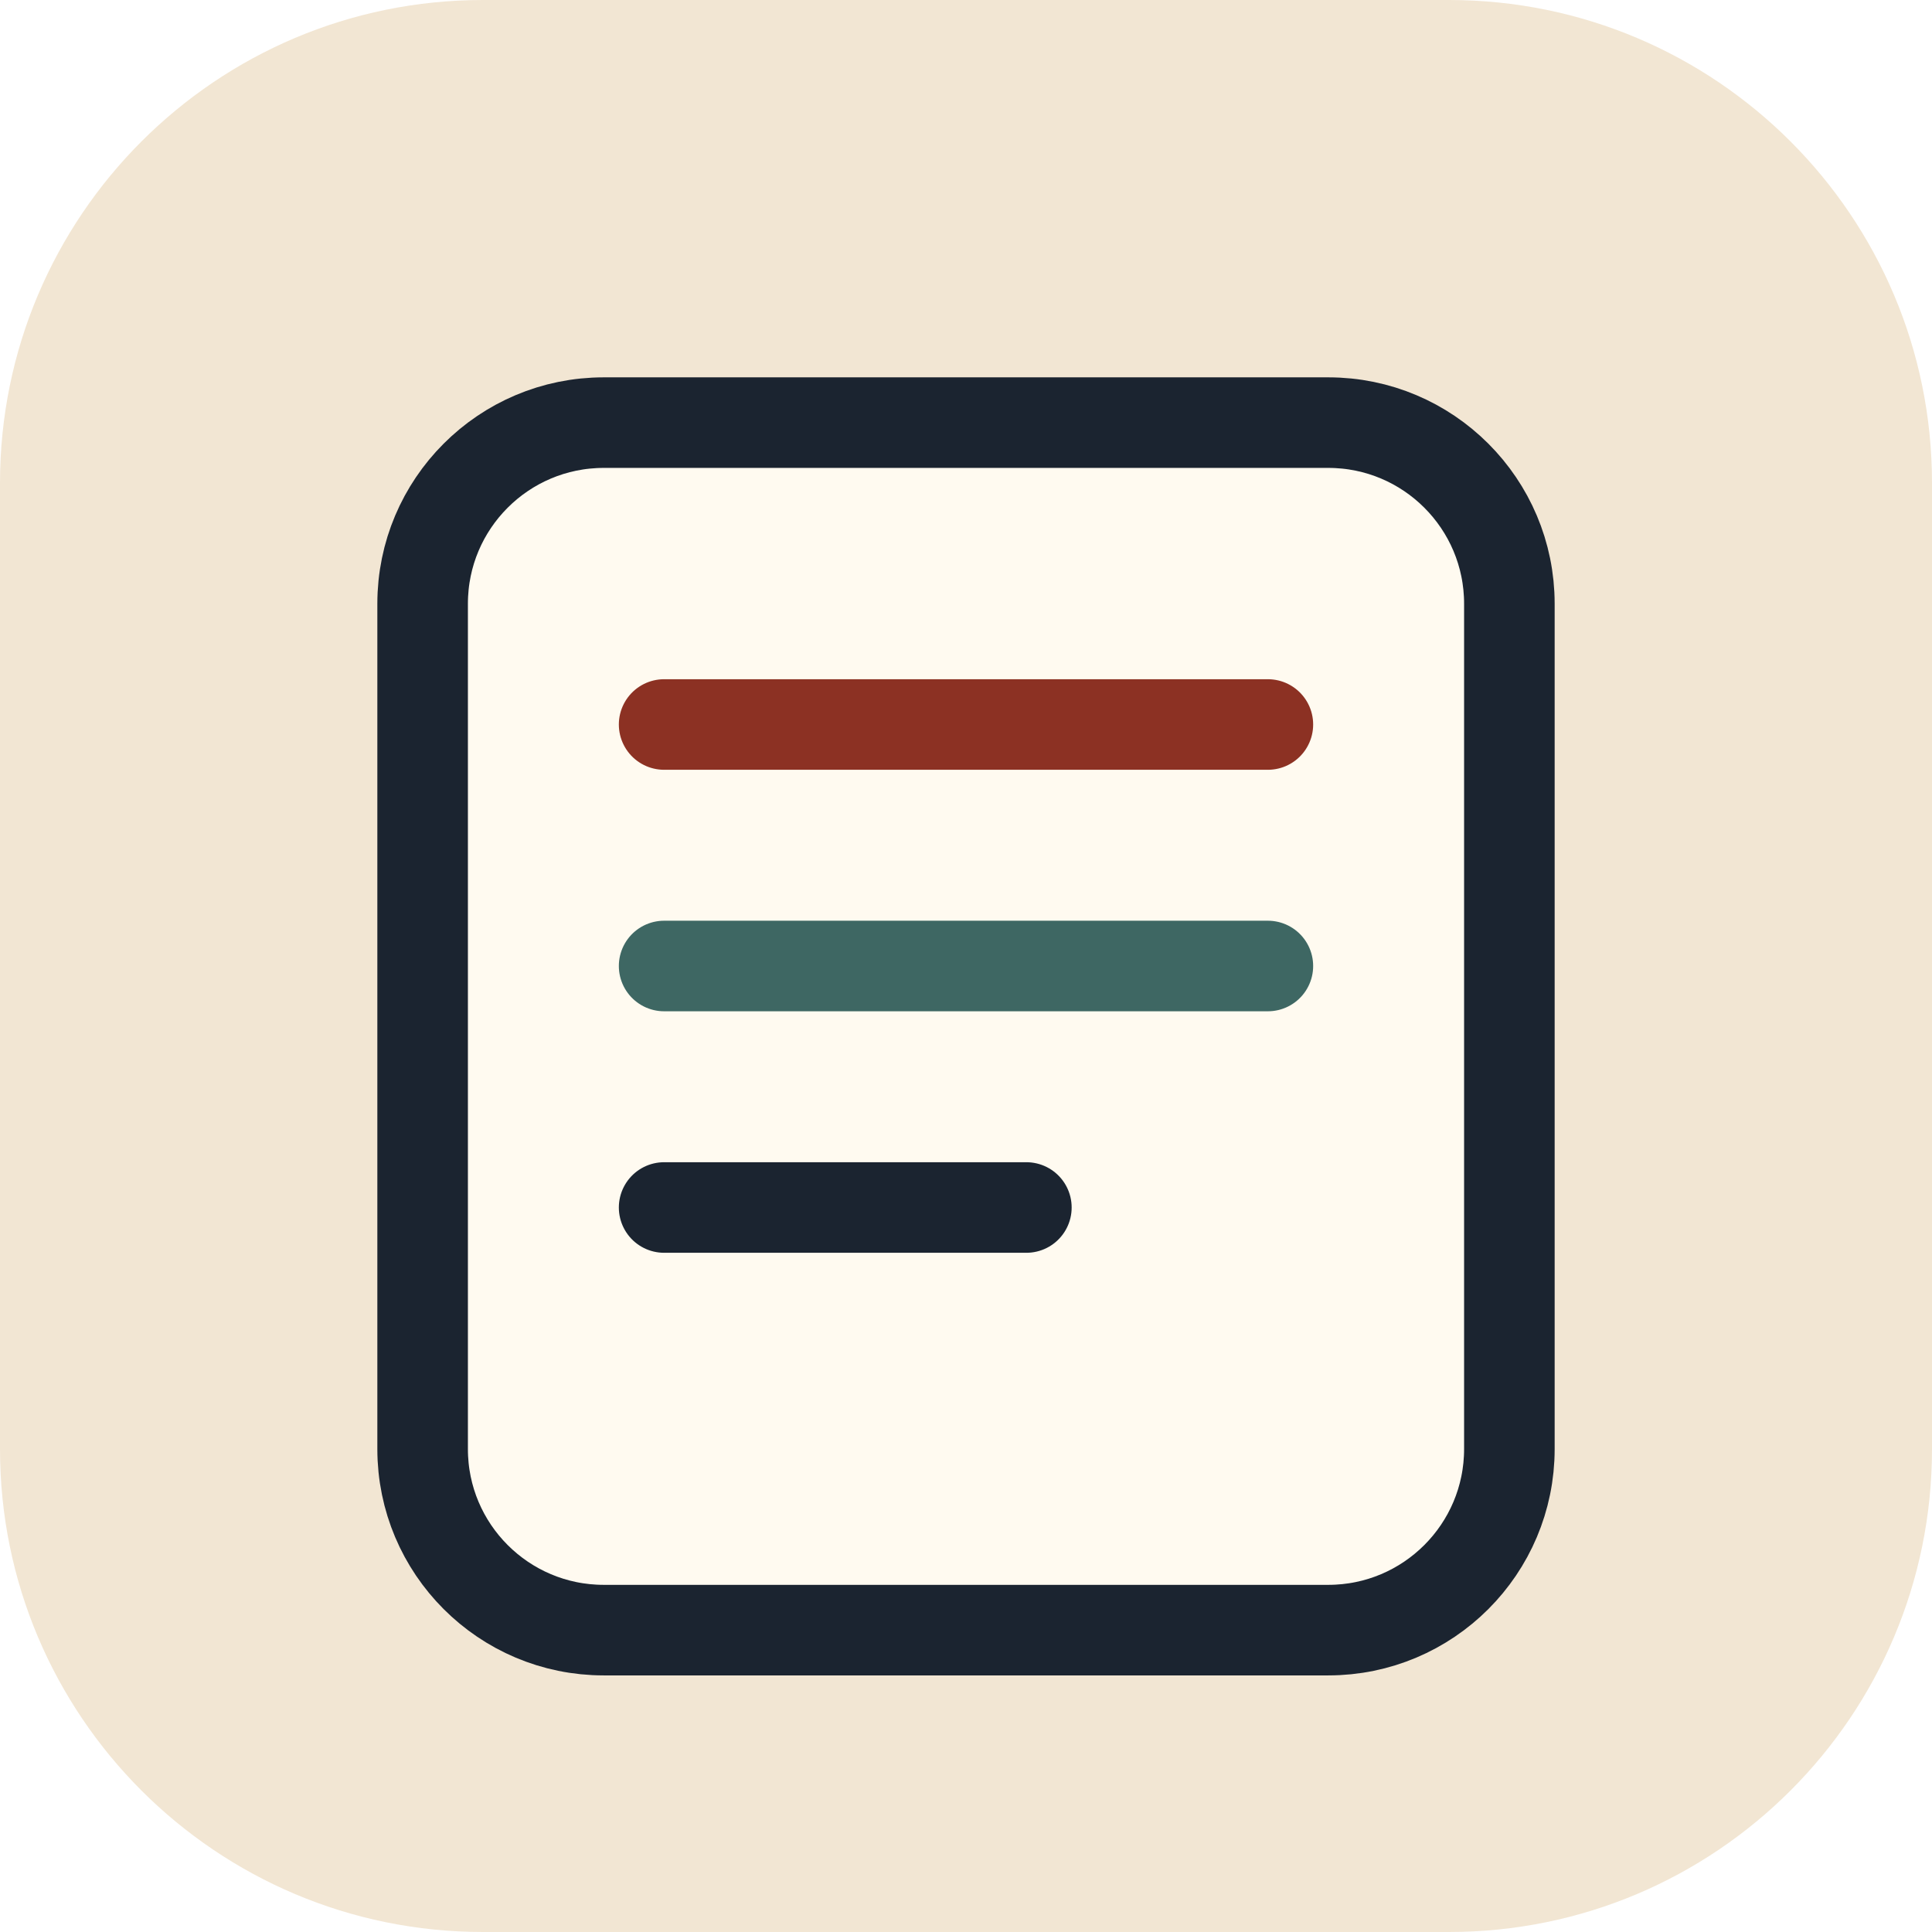
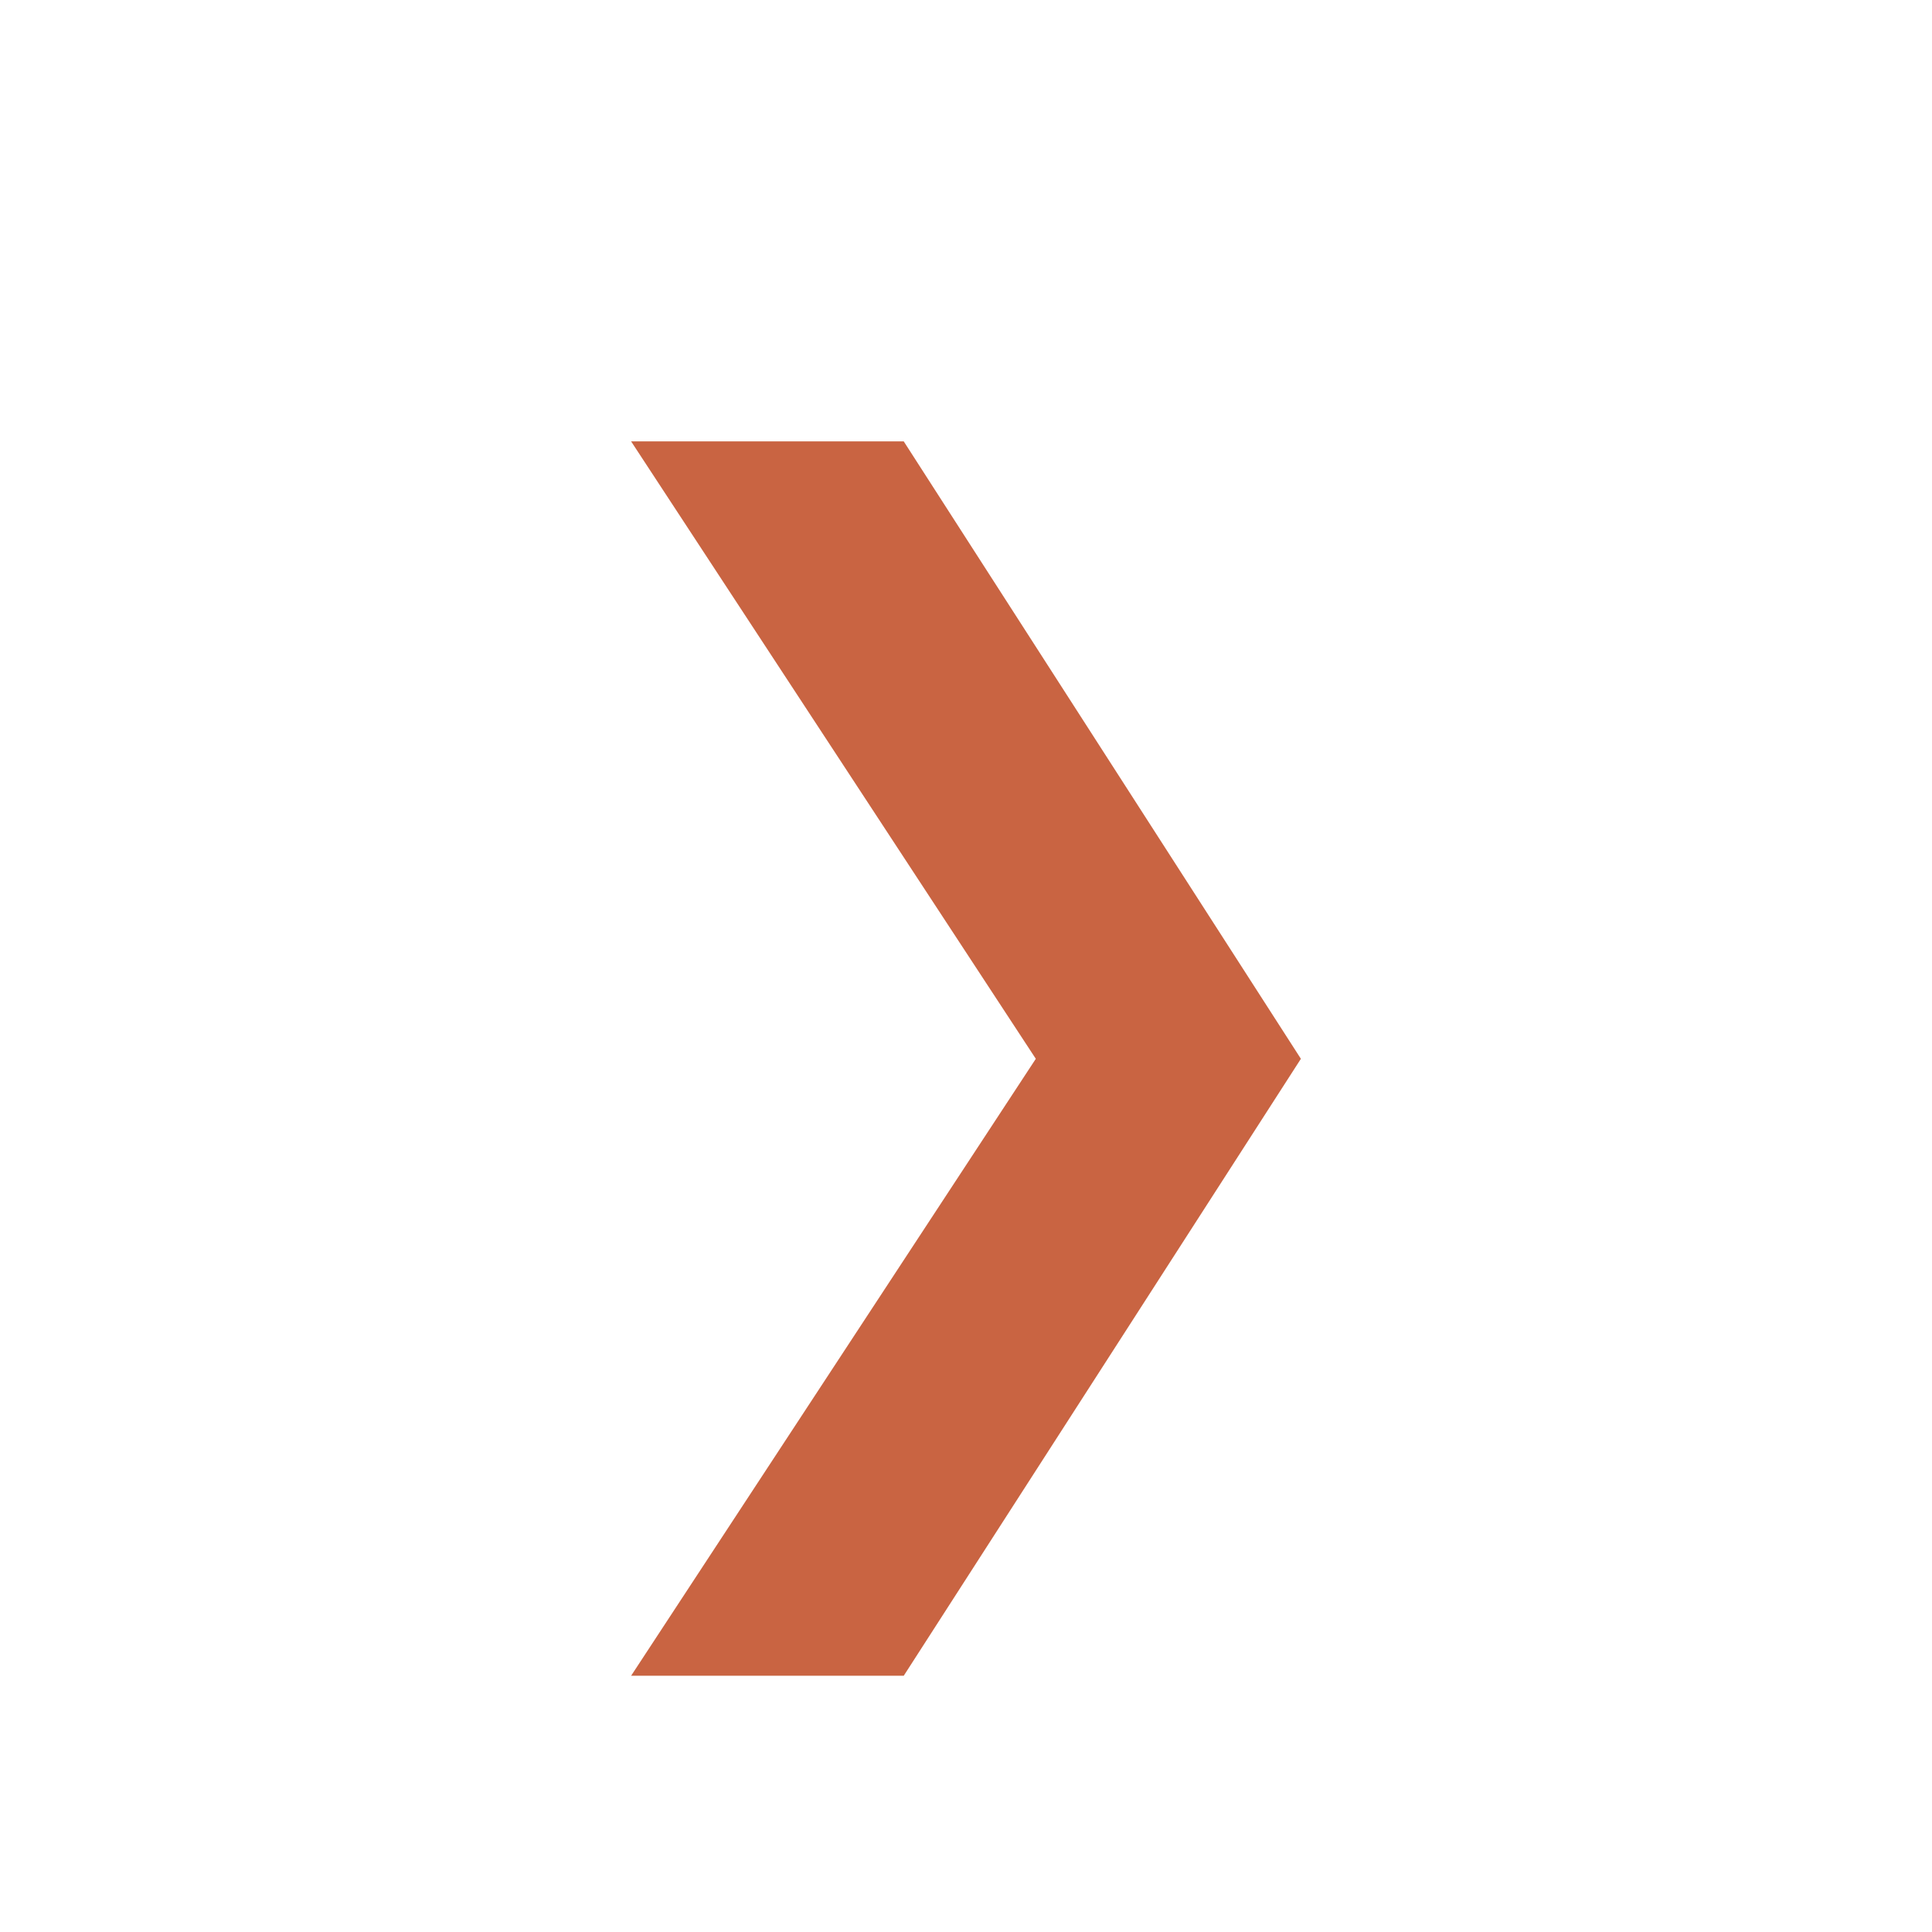
<svg xmlns="http://www.w3.org/2000/svg" viewBox="0 0 64 64">
-   <rect width="64" height="64" rx="16" fill="#f2e6d3" />
-   <rect x="14" y="14" width="36" height="40" rx="6" fill="#fffaf0" stroke="#1b2430" stroke-width="3" />
-   <path d="M22 24H42" stroke="#8c3123" stroke-width="3" stroke-linecap="round" />
-   <path d="M22 32H42" stroke="#3e6763" stroke-width="3" stroke-linecap="round" />
-   <path d="M22 40H34" stroke="#1b2430" stroke-width="3" stroke-linecap="round" />
+   <text x="32" y="35" fill="#c96442" font-family="'IBM Plex Mono', 'SFMono-Regular', Menlo, Monaco, Consolas, monospace" font-size="56" font-weight="700" text-anchor="middle" dominant-baseline="middle">
+     ❯
+   </text>
</svg>
